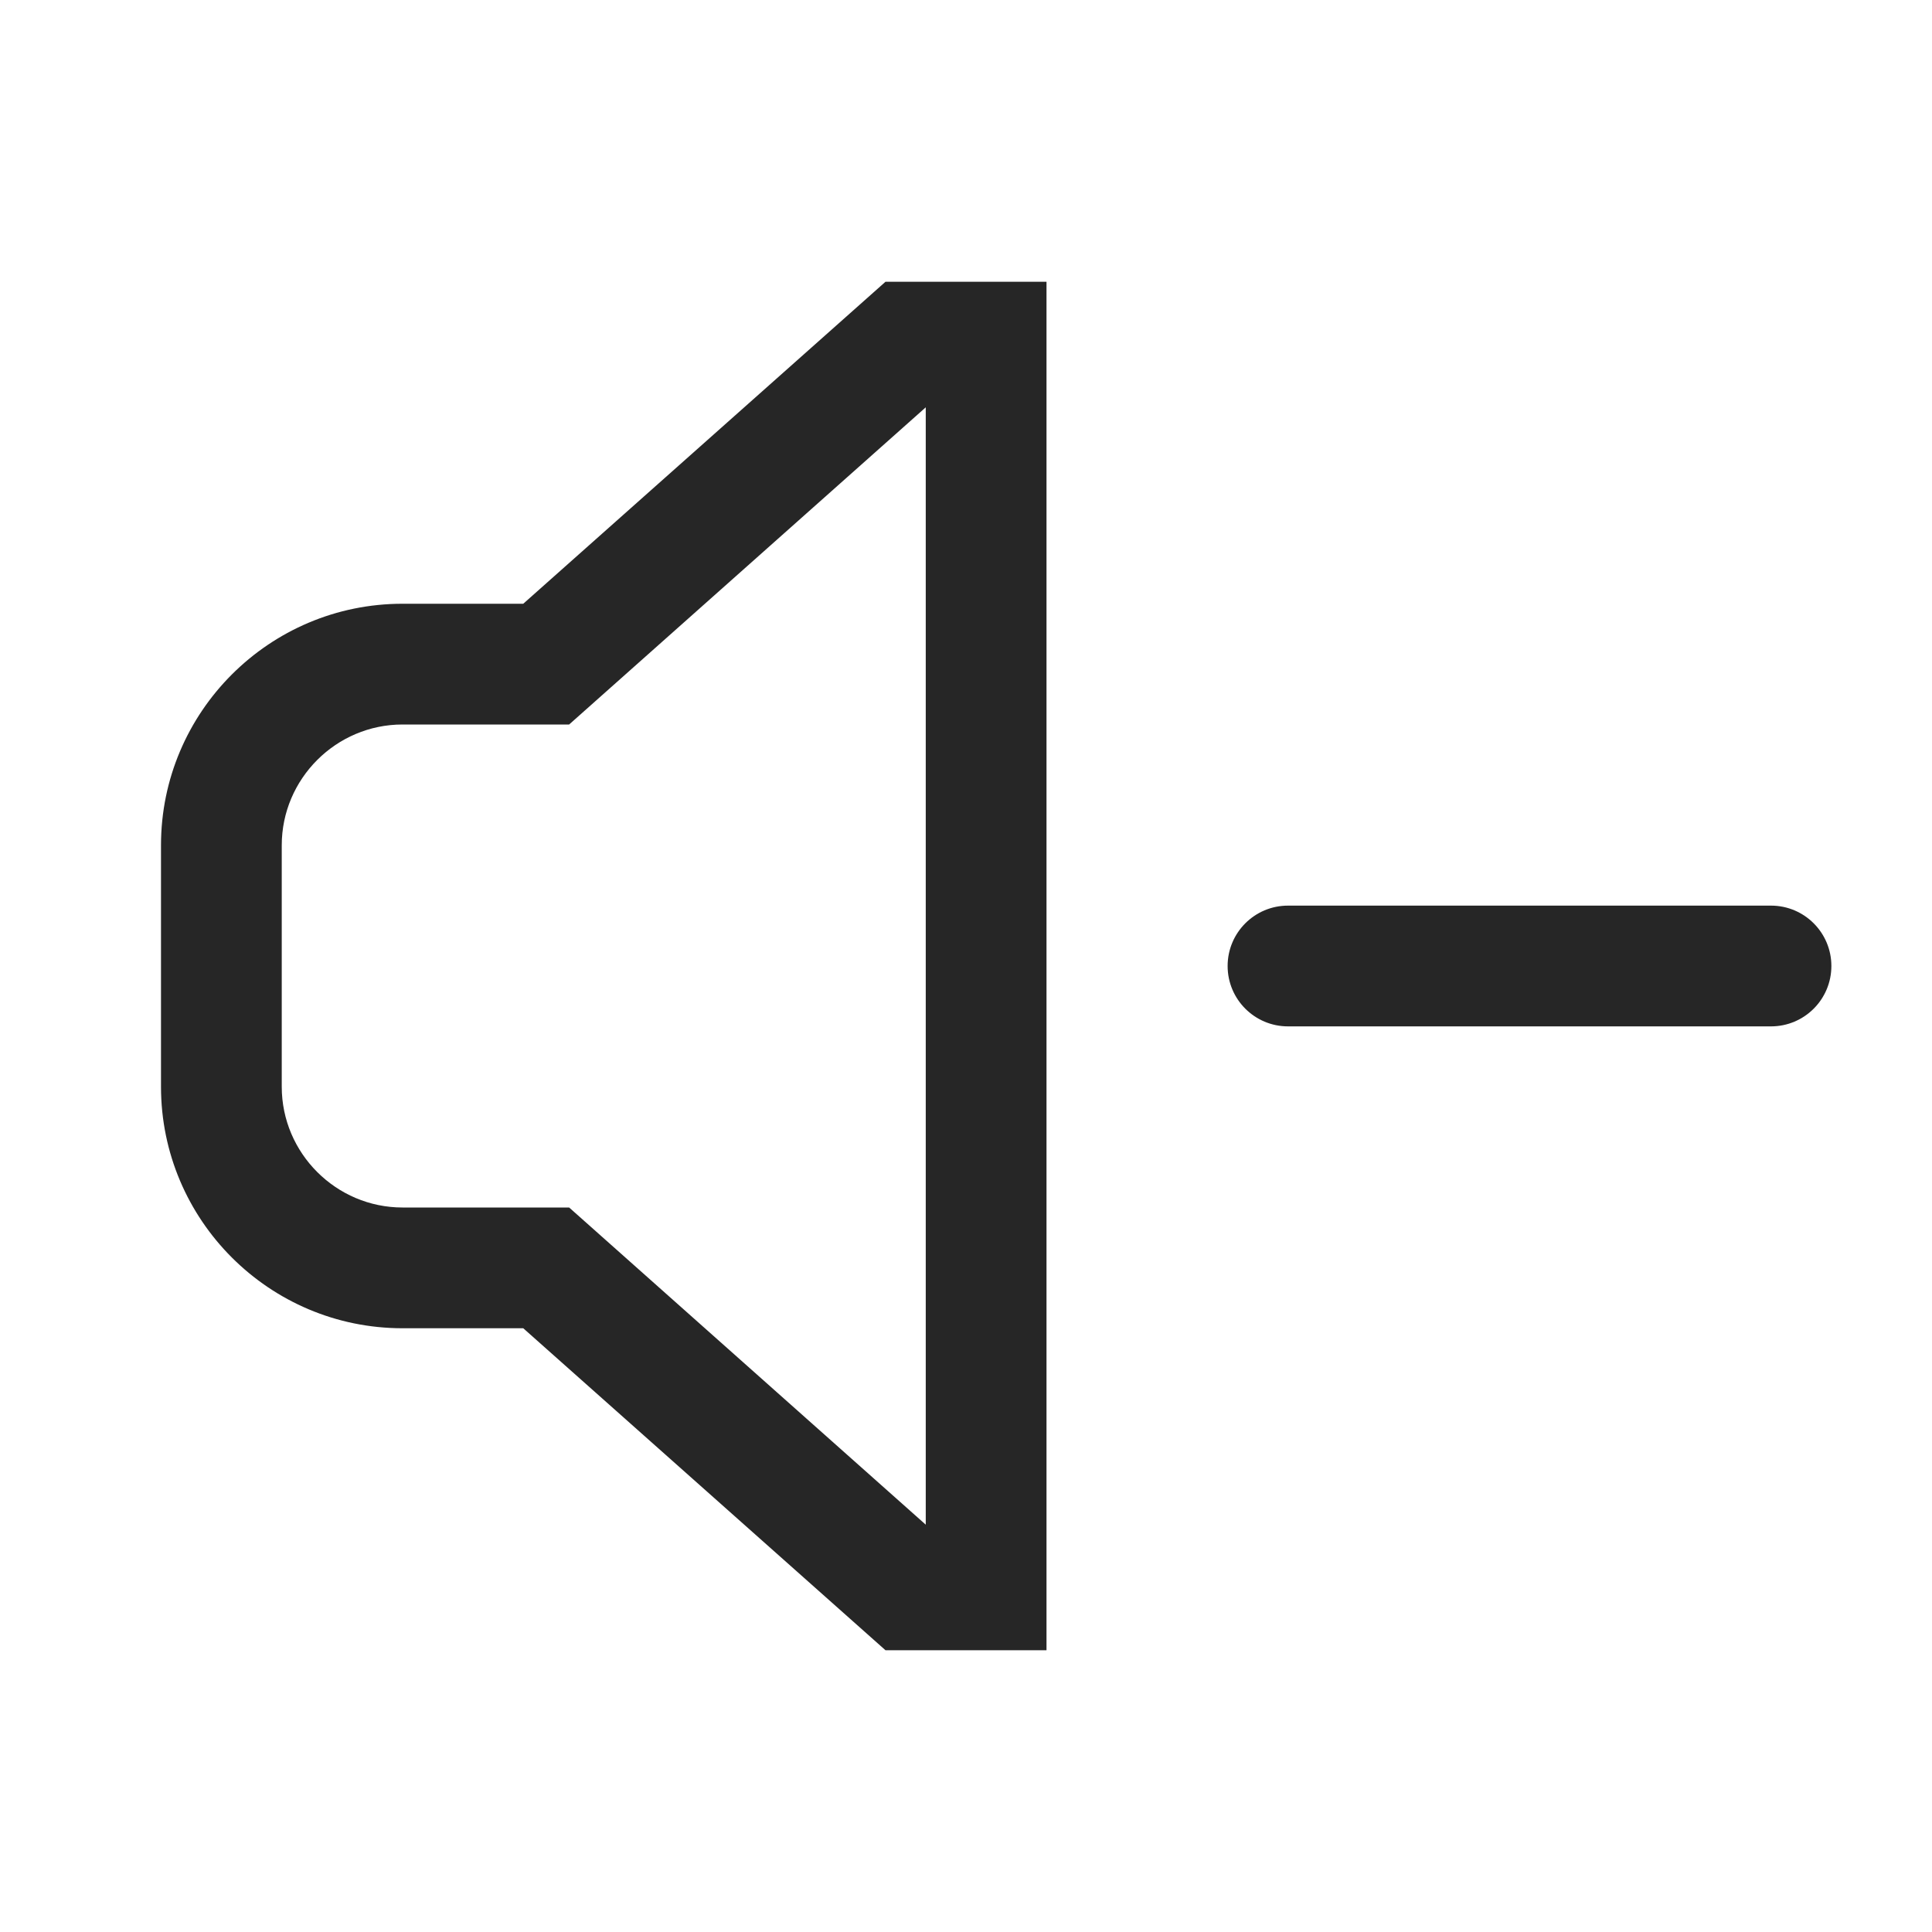
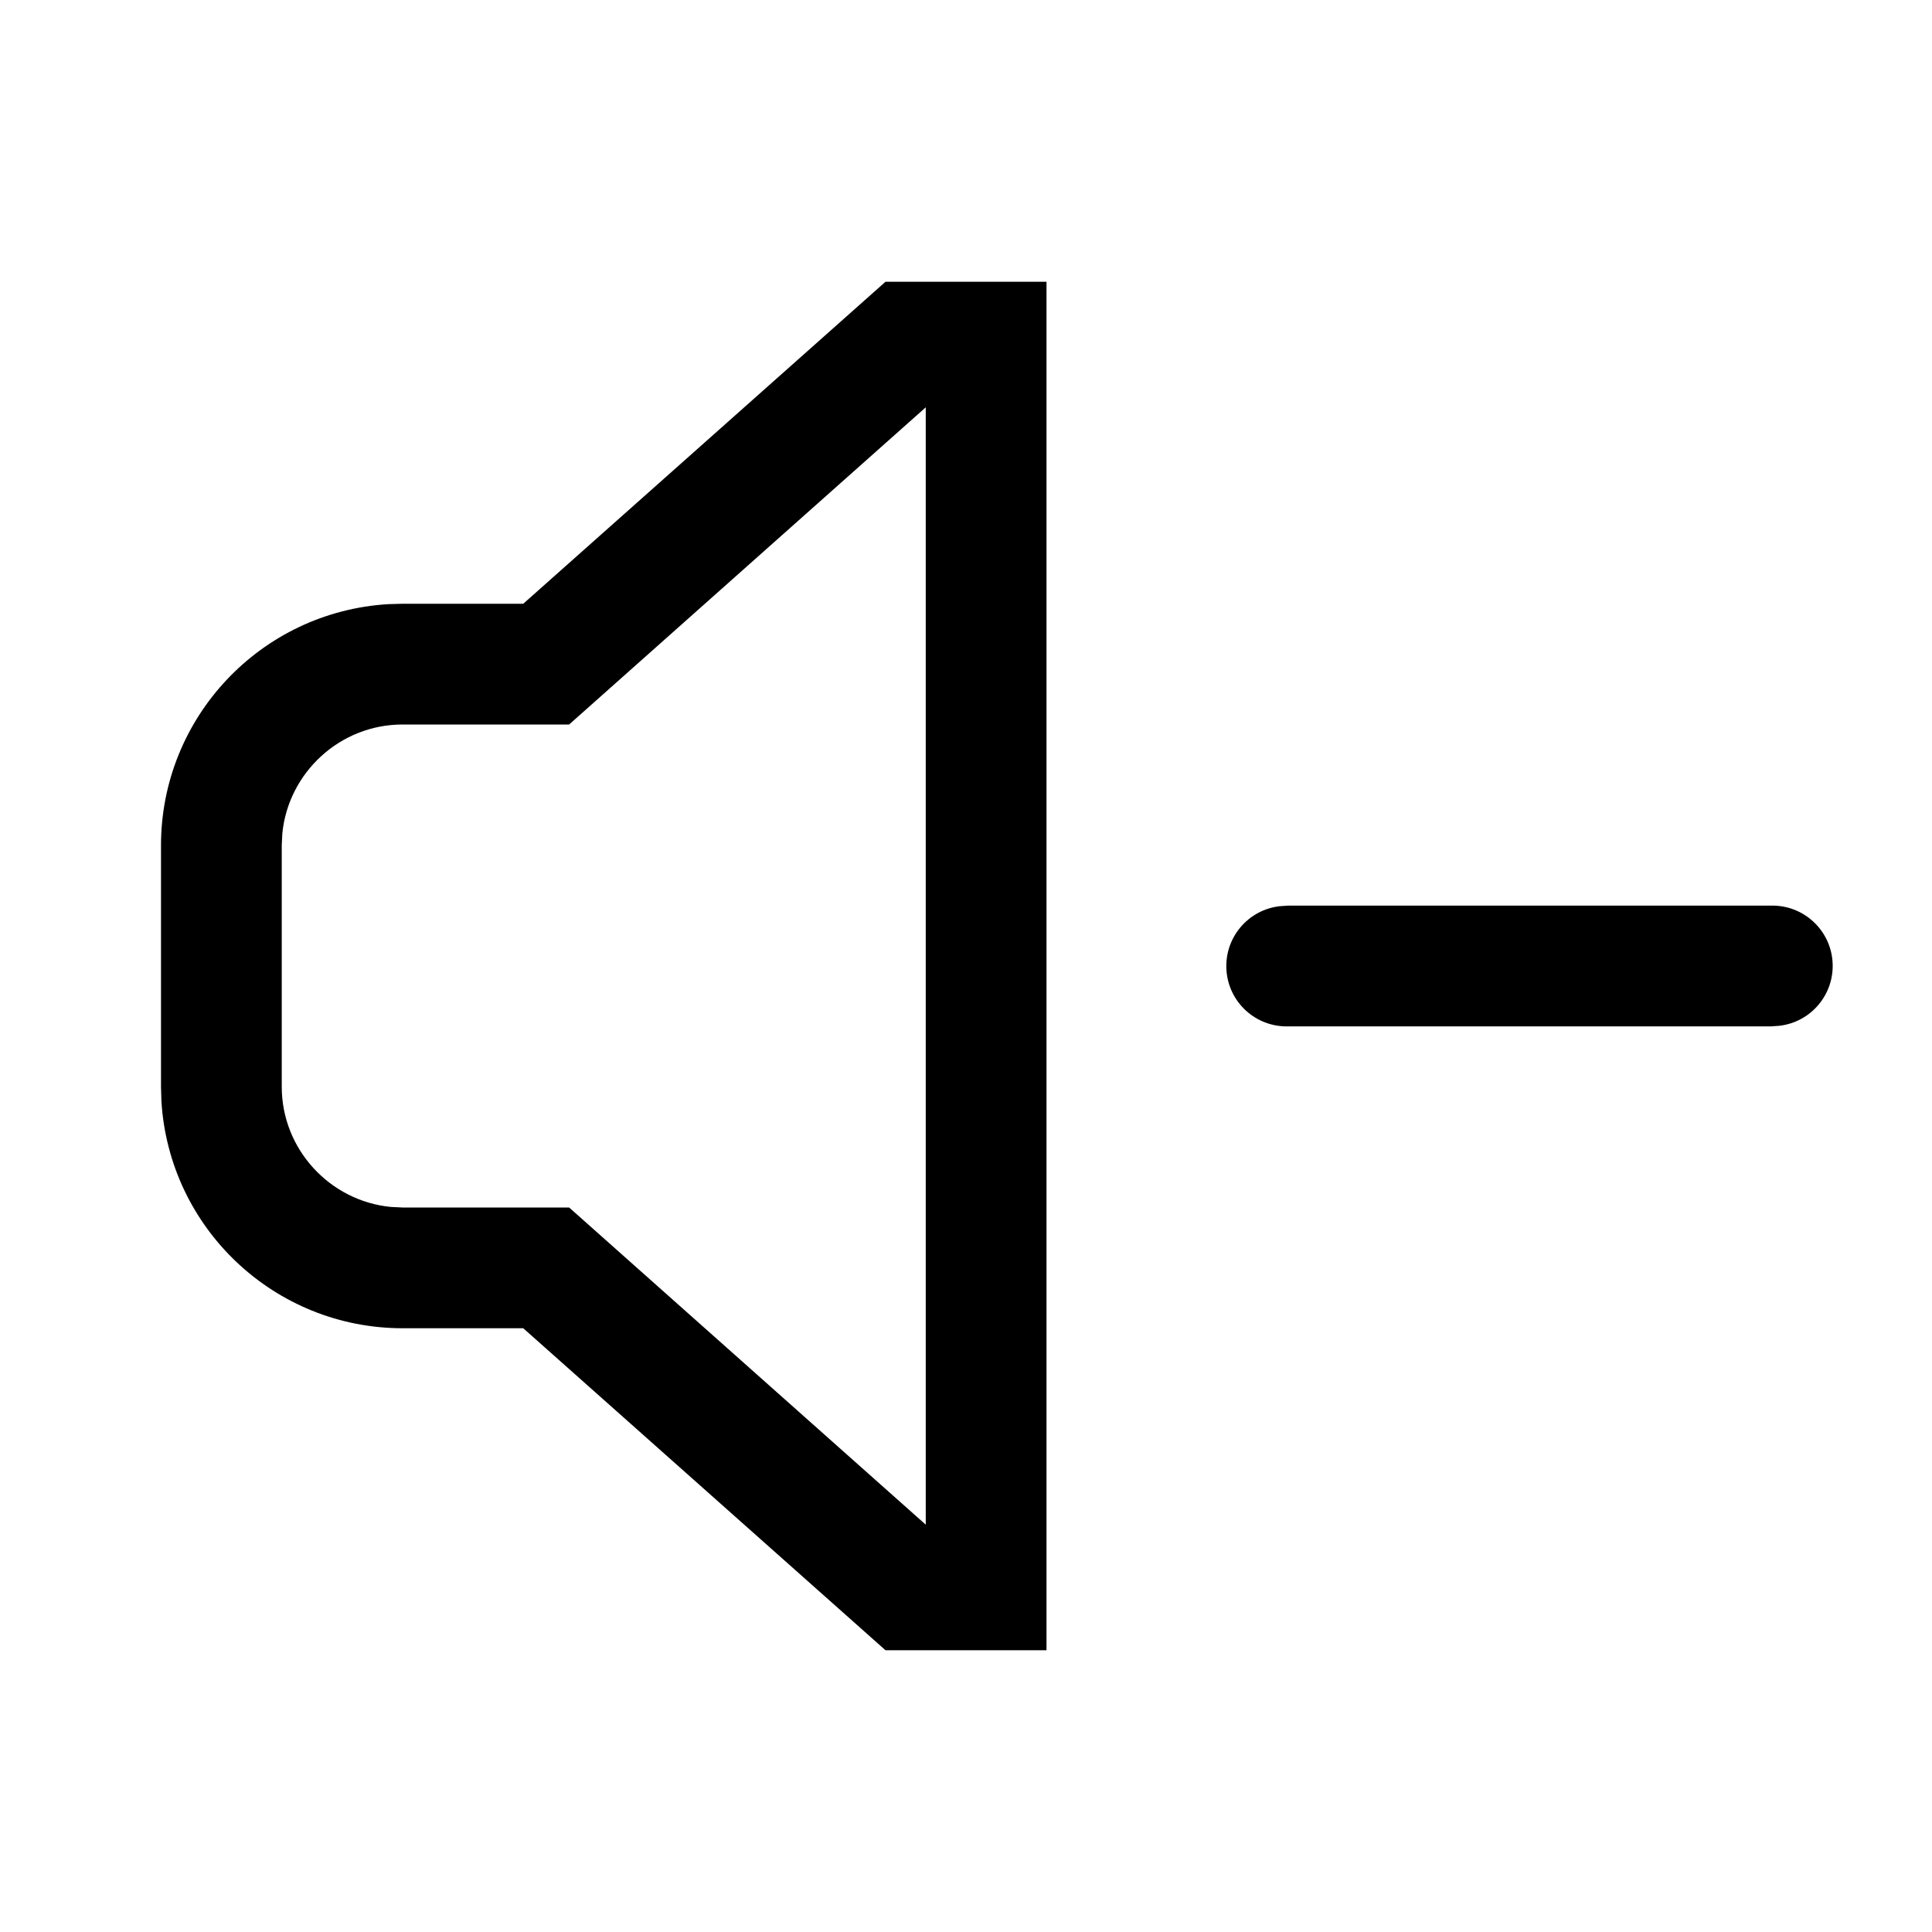
<svg xmlns="http://www.w3.org/2000/svg" width="24" height="24">
-   <path fill="#262626" fill-rule="evenodd" d="M13 3.5v17h-2l-4.5-4H5c-1.655 0-3-1.345-3-3v-3c0-1.655 1.345-3 3-3h1.5l4.5-4h2zm-1.5 1.56L7.07 9H5c-.825 0-1.5.675-1.5 1.5v3c0 .825.675 1.5 1.5 1.5h2.07l4.43 3.94V5.06zM22 11.25a.749.749 0 110 1.5h-6a.749.749 0 110-1.5z" />
+   <path d="M13 3.5v17h-2l-4.5-4H5a3.003 3.003 0 01-2.995-2.824L2 13.5v-3a3.003 3.003 0 012.824-2.995L5 7.5h1.5l4.5-4h2zm-1.5 1.56L7.07 9H5c-.776 0-1.42.598-1.493 1.356L3.5 10.5v3c0 .776.598 1.42 1.356 1.493L5 15h2.07l4.43 3.94V5.06zM22 11.25a.749.749 0 01.102 1.493L22 12.75h-6a.749.749 0 01-.102-1.493L16 11.25h6z" fill="#000" fill-rule="evenodd" />
</svg>
